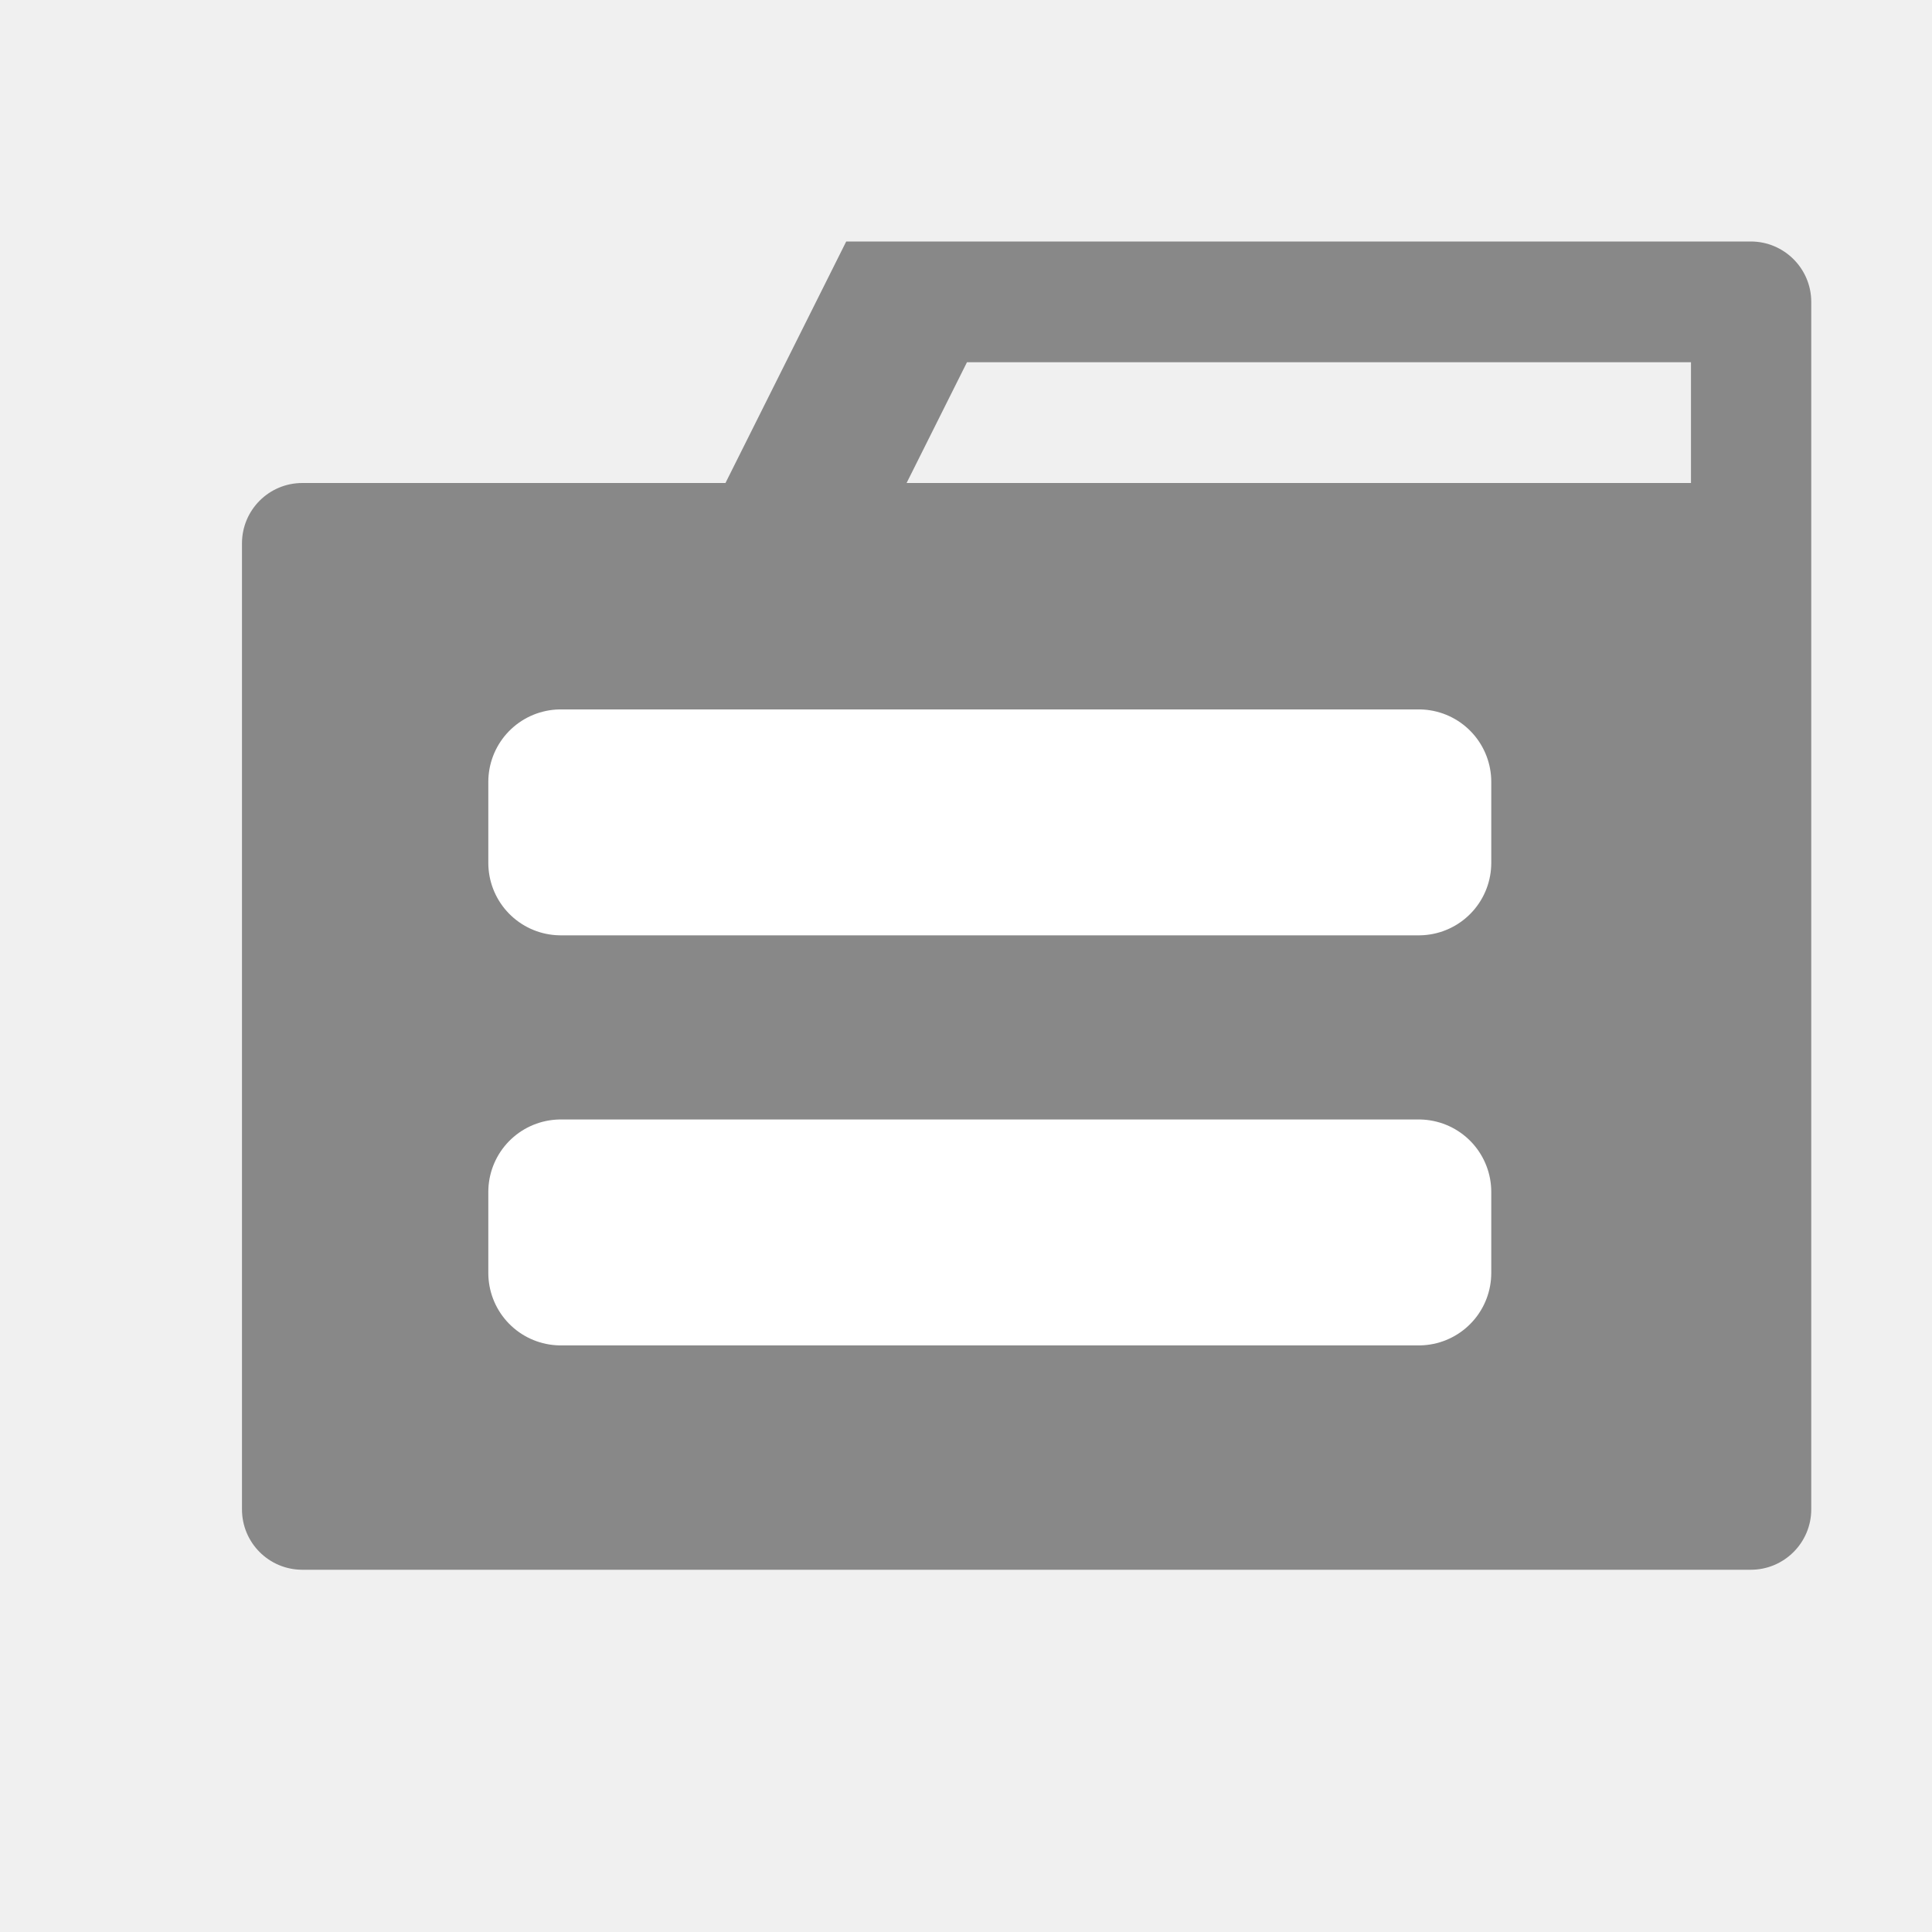
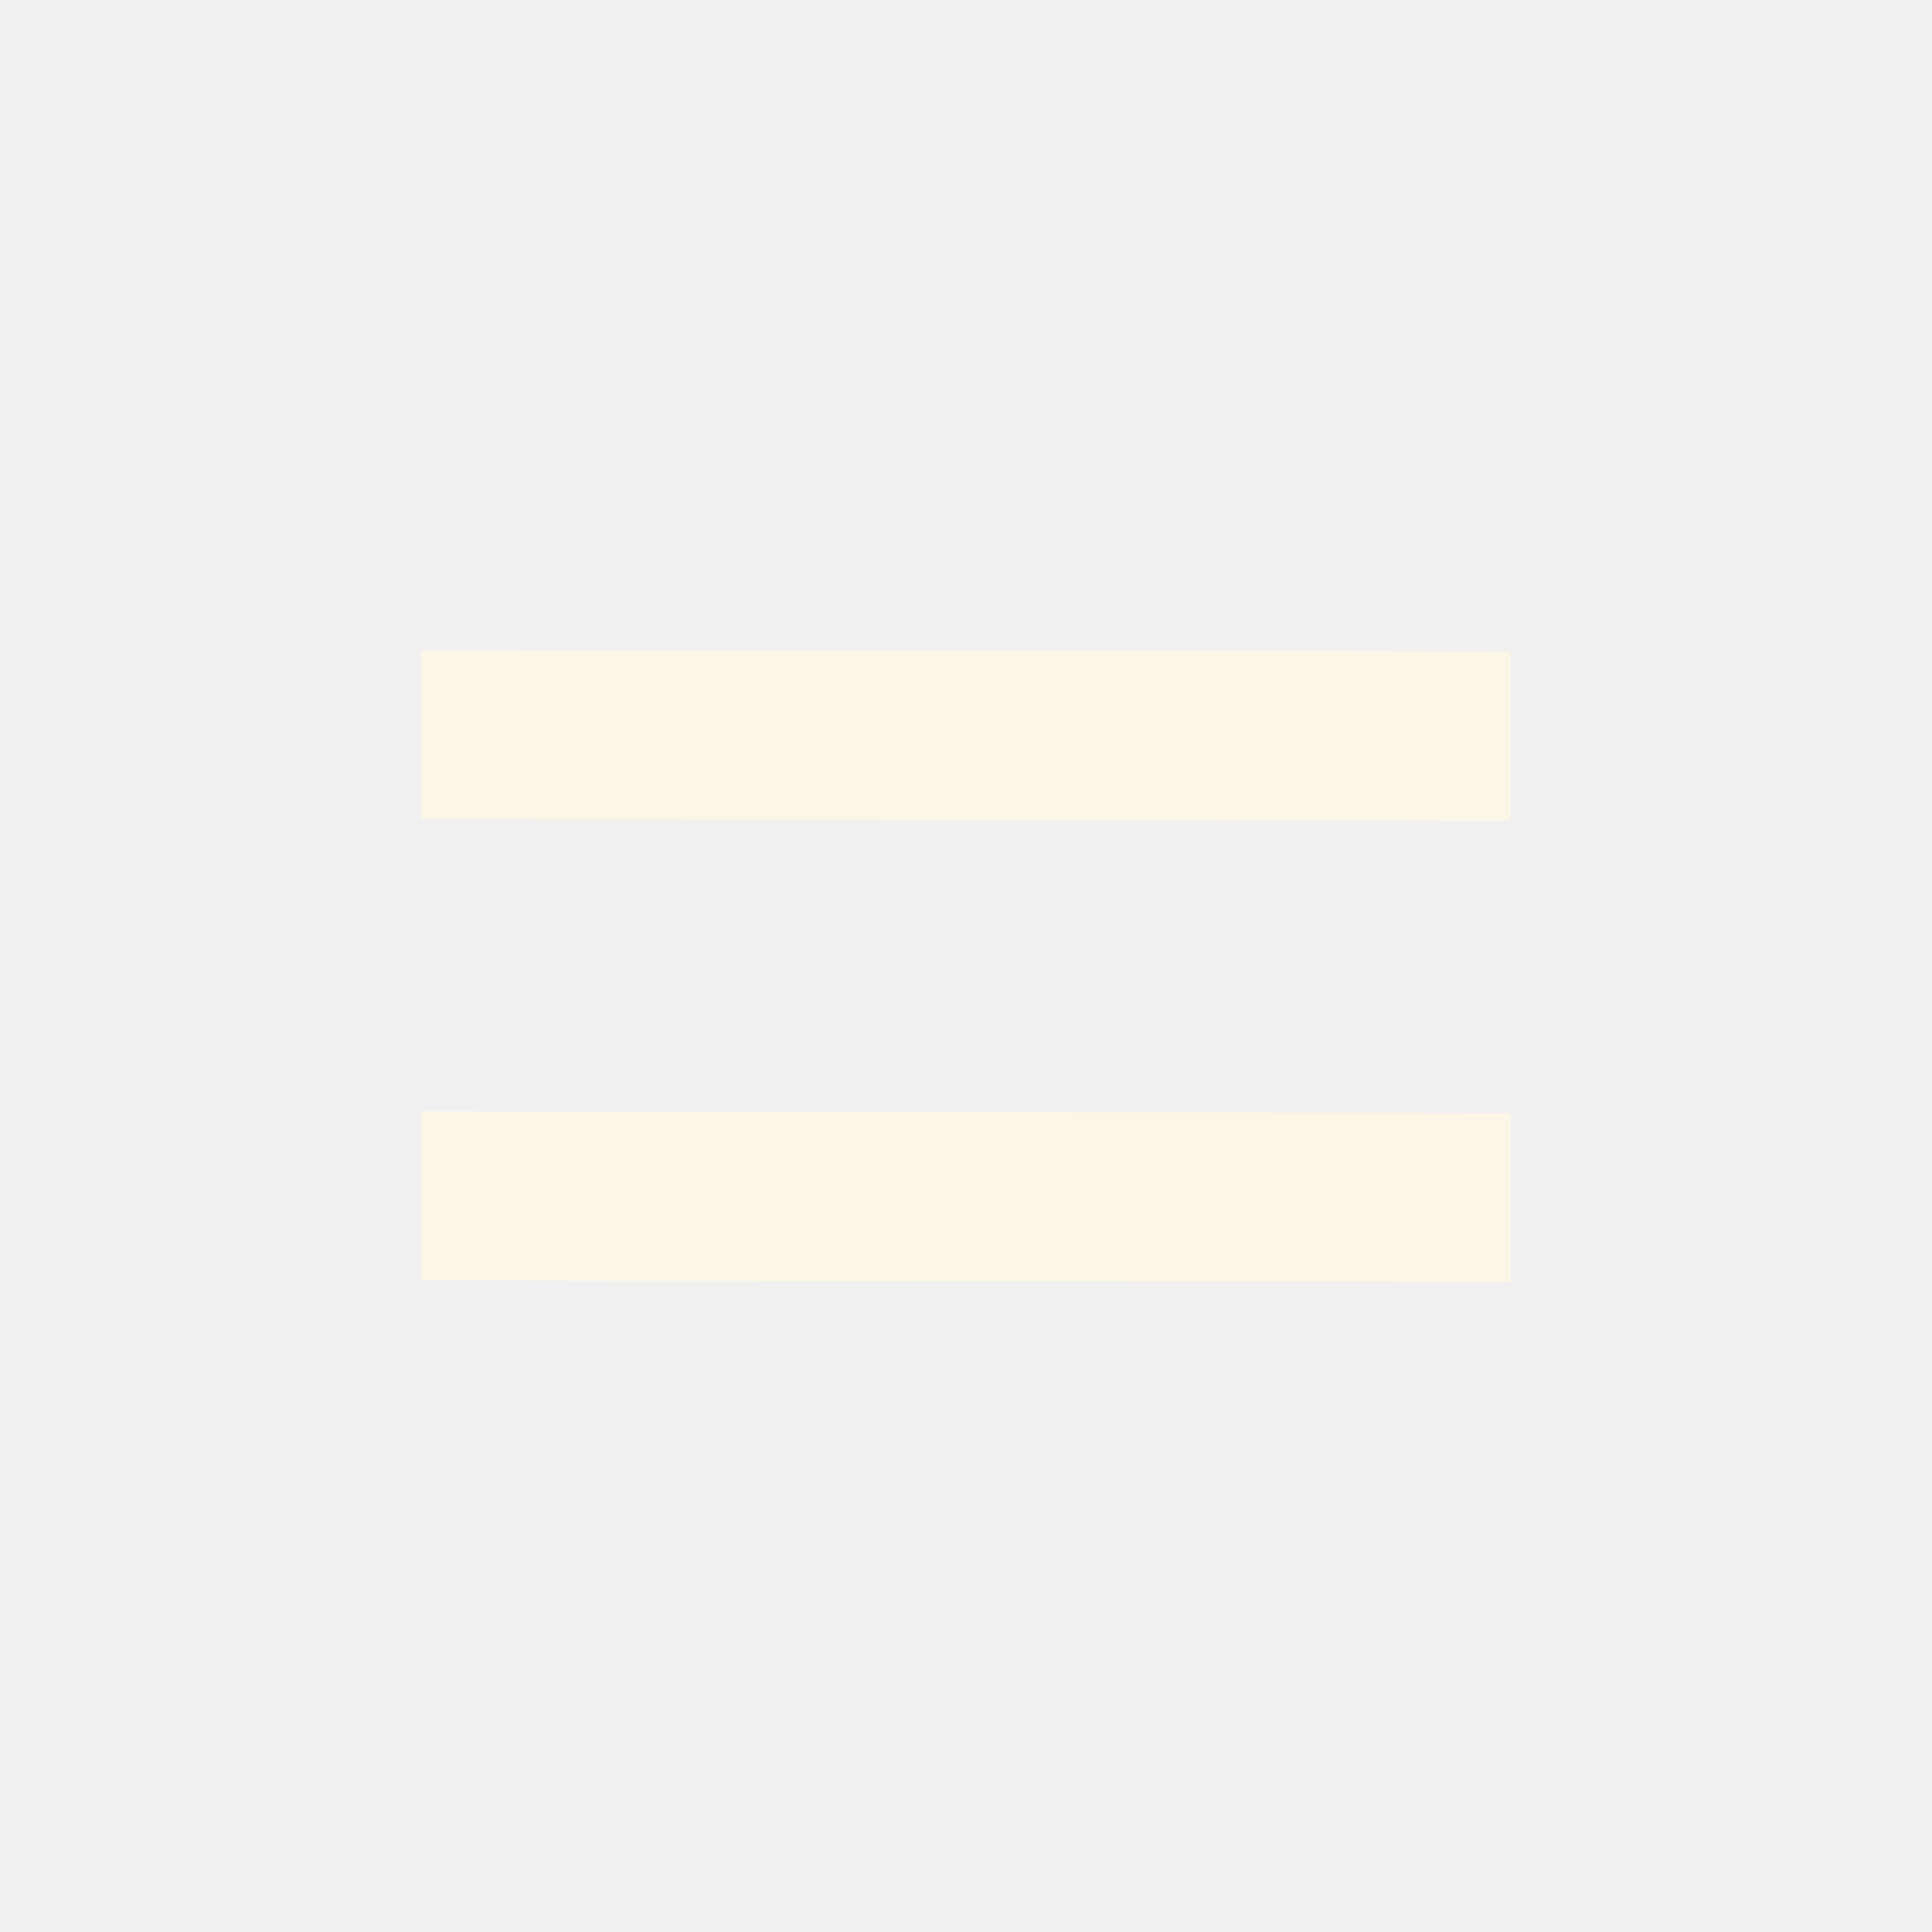
<svg xmlns="http://www.w3.org/2000/svg" width="16" height="16" id="svg2" version="1.1">
-   <defs id="defs12" />
+   <defs id="defs12">
+     </defs>
  <style type="text/css" id="style4">.icon-canvas-transparent{opacity:0;fill:#F6F6F6;} .icon-vs-out{opacity:0;fill:#F6F6F6;} .icon-vs-fg{opacity:0;fill:#F0EFF1;} .icon-folder{fill:#C5C5C5;}</style>
-   <path class="icon-canvas-transparent" d="M16 16h-16v-16h16v16z" id="canvas" />
-   <path class="icon-vs-out" d="M16 2.5v10c0 .827-.673 1.5-1.5 1.5h-11.996c-.827 0-1.5-.673-1.5-1.5v-8c0-.827.673-1.5 1.5-1.5h2.886l1-2h8.11c.827 0 1.5.673 1.5 1.5z" id="outline" />
-   <path class="icon-folder" d="M14.5 2h-7.492l-1 2h-3.504c-.277 0-.5.224-.5.5v8c0 .276.223.5.5.5h11.996c.275 0 .5-.224.5-.5v-10c0-.276-.225-.5-.5-.5zm-.496 2h-6.496l.5-1h5.996v1z" id="iconBg" style="fill:#888888;fill-opacity:1" />
-   <path class="icon-vs-fg" d="M14 3v1h-6.5l.5-1h6z" id="iconFg" />
-   <rect style="fill:#000000;fill-opacity:1;stroke:#ffffff;stroke-width:1.2;stroke-linecap:round;stroke-linejoin:round;stroke-miterlimit:4;stroke-dasharray:none;stroke-dashoffset:0;stroke-opacity:1" id="rect4298" width="7.106" height="0.671" x="4.644" y="9.871" />
-   <rect style="fill:#ffaf1e;fill-opacity:1;stroke:#ffffff;stroke-width:1.2;stroke-linecap:round;stroke-linejoin:round;stroke-miterlimit:4;stroke-dasharray:none;stroke-dashoffset:0;stroke-opacity:1" id="rect4298-9" width="7.106" height="0.671" x="4.644" y="6.475" />
+   <g id="g4140" transform="translate(0,-0.4229361)">
+     <path id="path4182" d="m 3.49,6.507 9.02,0.012" style="fill:none;fill-rule:evenodd;stroke:#fcf6e7;stroke-width:1.4;stroke-linecap:butt;stroke-linejoin:miter;stroke-miterlimit:4;stroke-dasharray:none;stroke-opacity:1" />
+     <path id="path4182-2" d="m 3.49,10.327 9.02,0.012" style="fill:none;fill-rule:evenodd;stroke:#fcf6e7;stroke-width:1.4;stroke-linecap:butt;stroke-linejoin:miter;stroke-miterlimit:4;stroke-dasharray:none;stroke-opacity:1" />
+   </g>
</svg>
